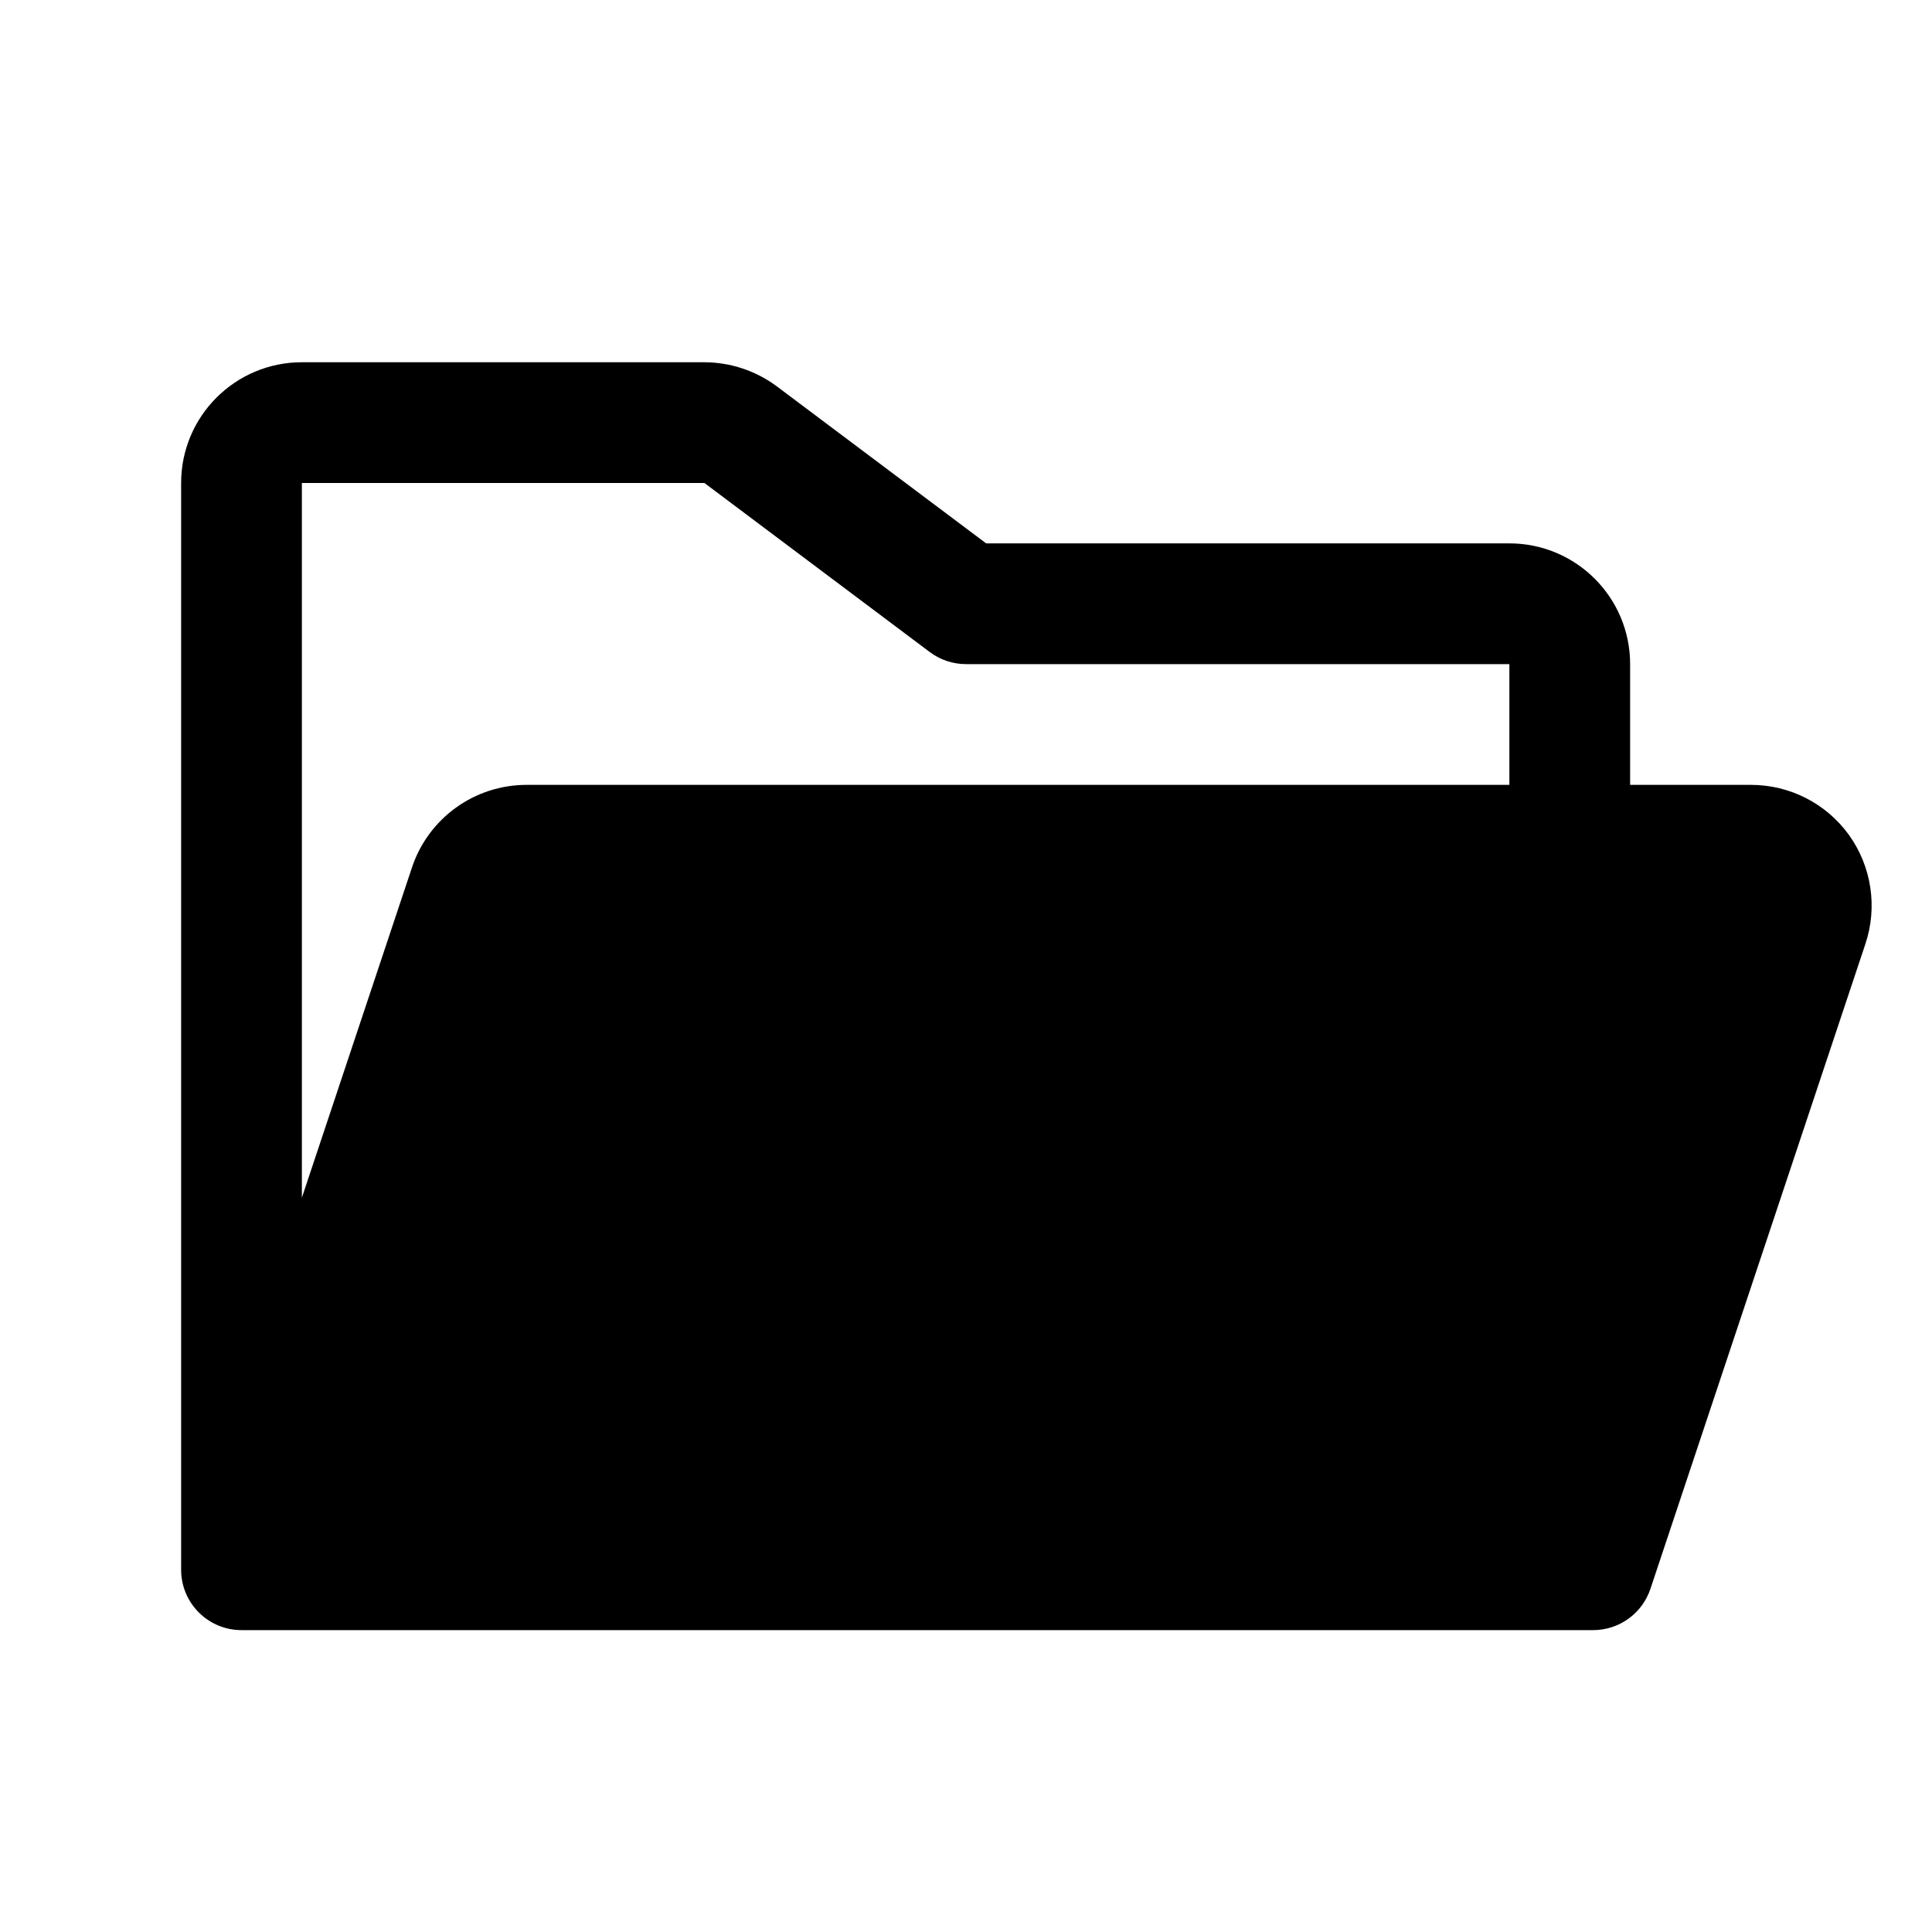
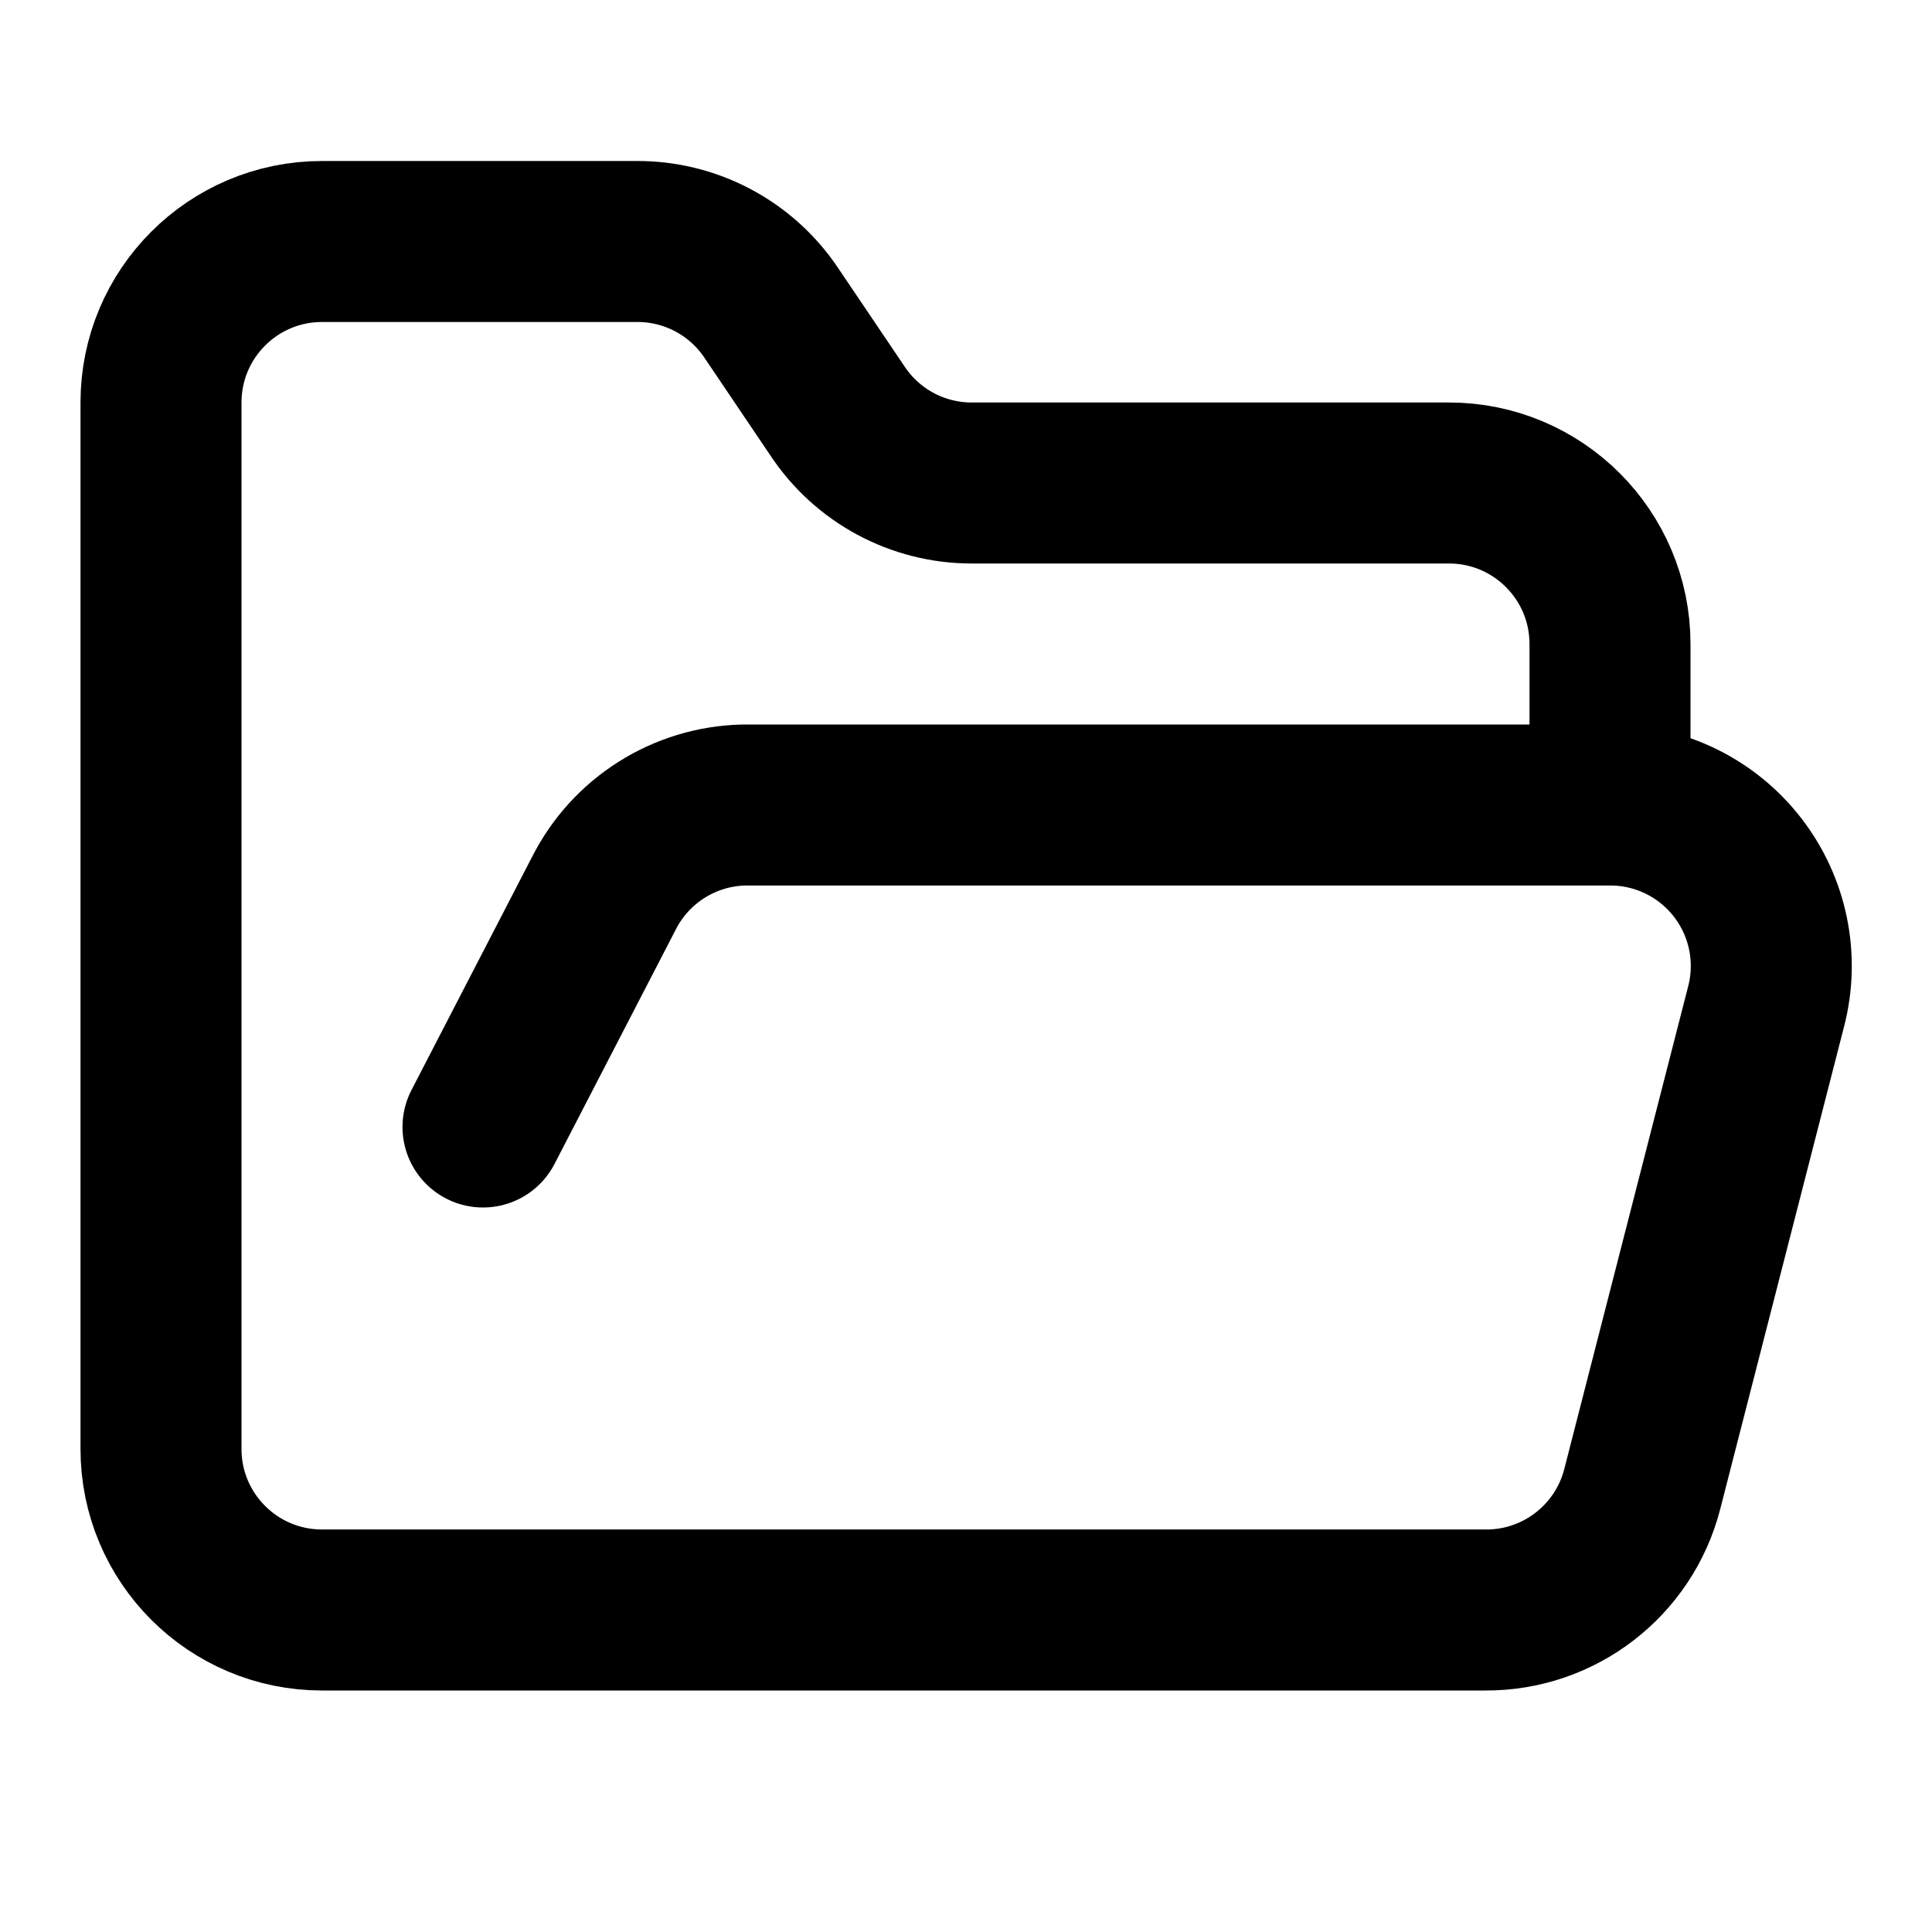
- <svg xmlns="http://www.w3.org/2000/svg" viewBox="0 0 256 256" fill="currentColor">
-   <path d="M245,110.64A16,16,0,0,0,232,104H216V88a16,16,0,0,0-16-16H130.67L102.94,51.2a16.14,16.14,0,0,0-9.6-3.2H40A16,16,0,0,0,24,64V208h0a8,8,0,0,0,8,8H211.1a8,8,0,0,0,7.59-5.47l28.49-85.47A16.05,16.05,0,0,0,245,110.64ZM93.34,64,123.2,86.4A8,8,0,0,0,128,88h72v16H69.77a16,16,0,0,0-15.18,10.94L40,158.7V64Z" />
+ <svg xmlns="http://www.w3.org/2000/svg" class="lucide lucide-folder-open" width="24" height="24" viewBox="0 0 24 24" fill="none" stroke="currentColor" stroke-width="2" stroke-linecap="round" stroke-linejoin="round">
+   <path d="m6 14 1.5-2.9A2 2 0 0 1 9.24 10H20a2 2 0 0 1 1.94 2.5l-1.54 6a2 2 0 0 1-1.95 1.5H4a2 2 0 0 1-2-2V5a2 2 0 0 1 2-2h3.9a2 2 0 0 1 1.69.9l.81 1.2a2 2 0 0 0 1.67.9H18a2 2 0 0 1 2 2v2" />
</svg>
